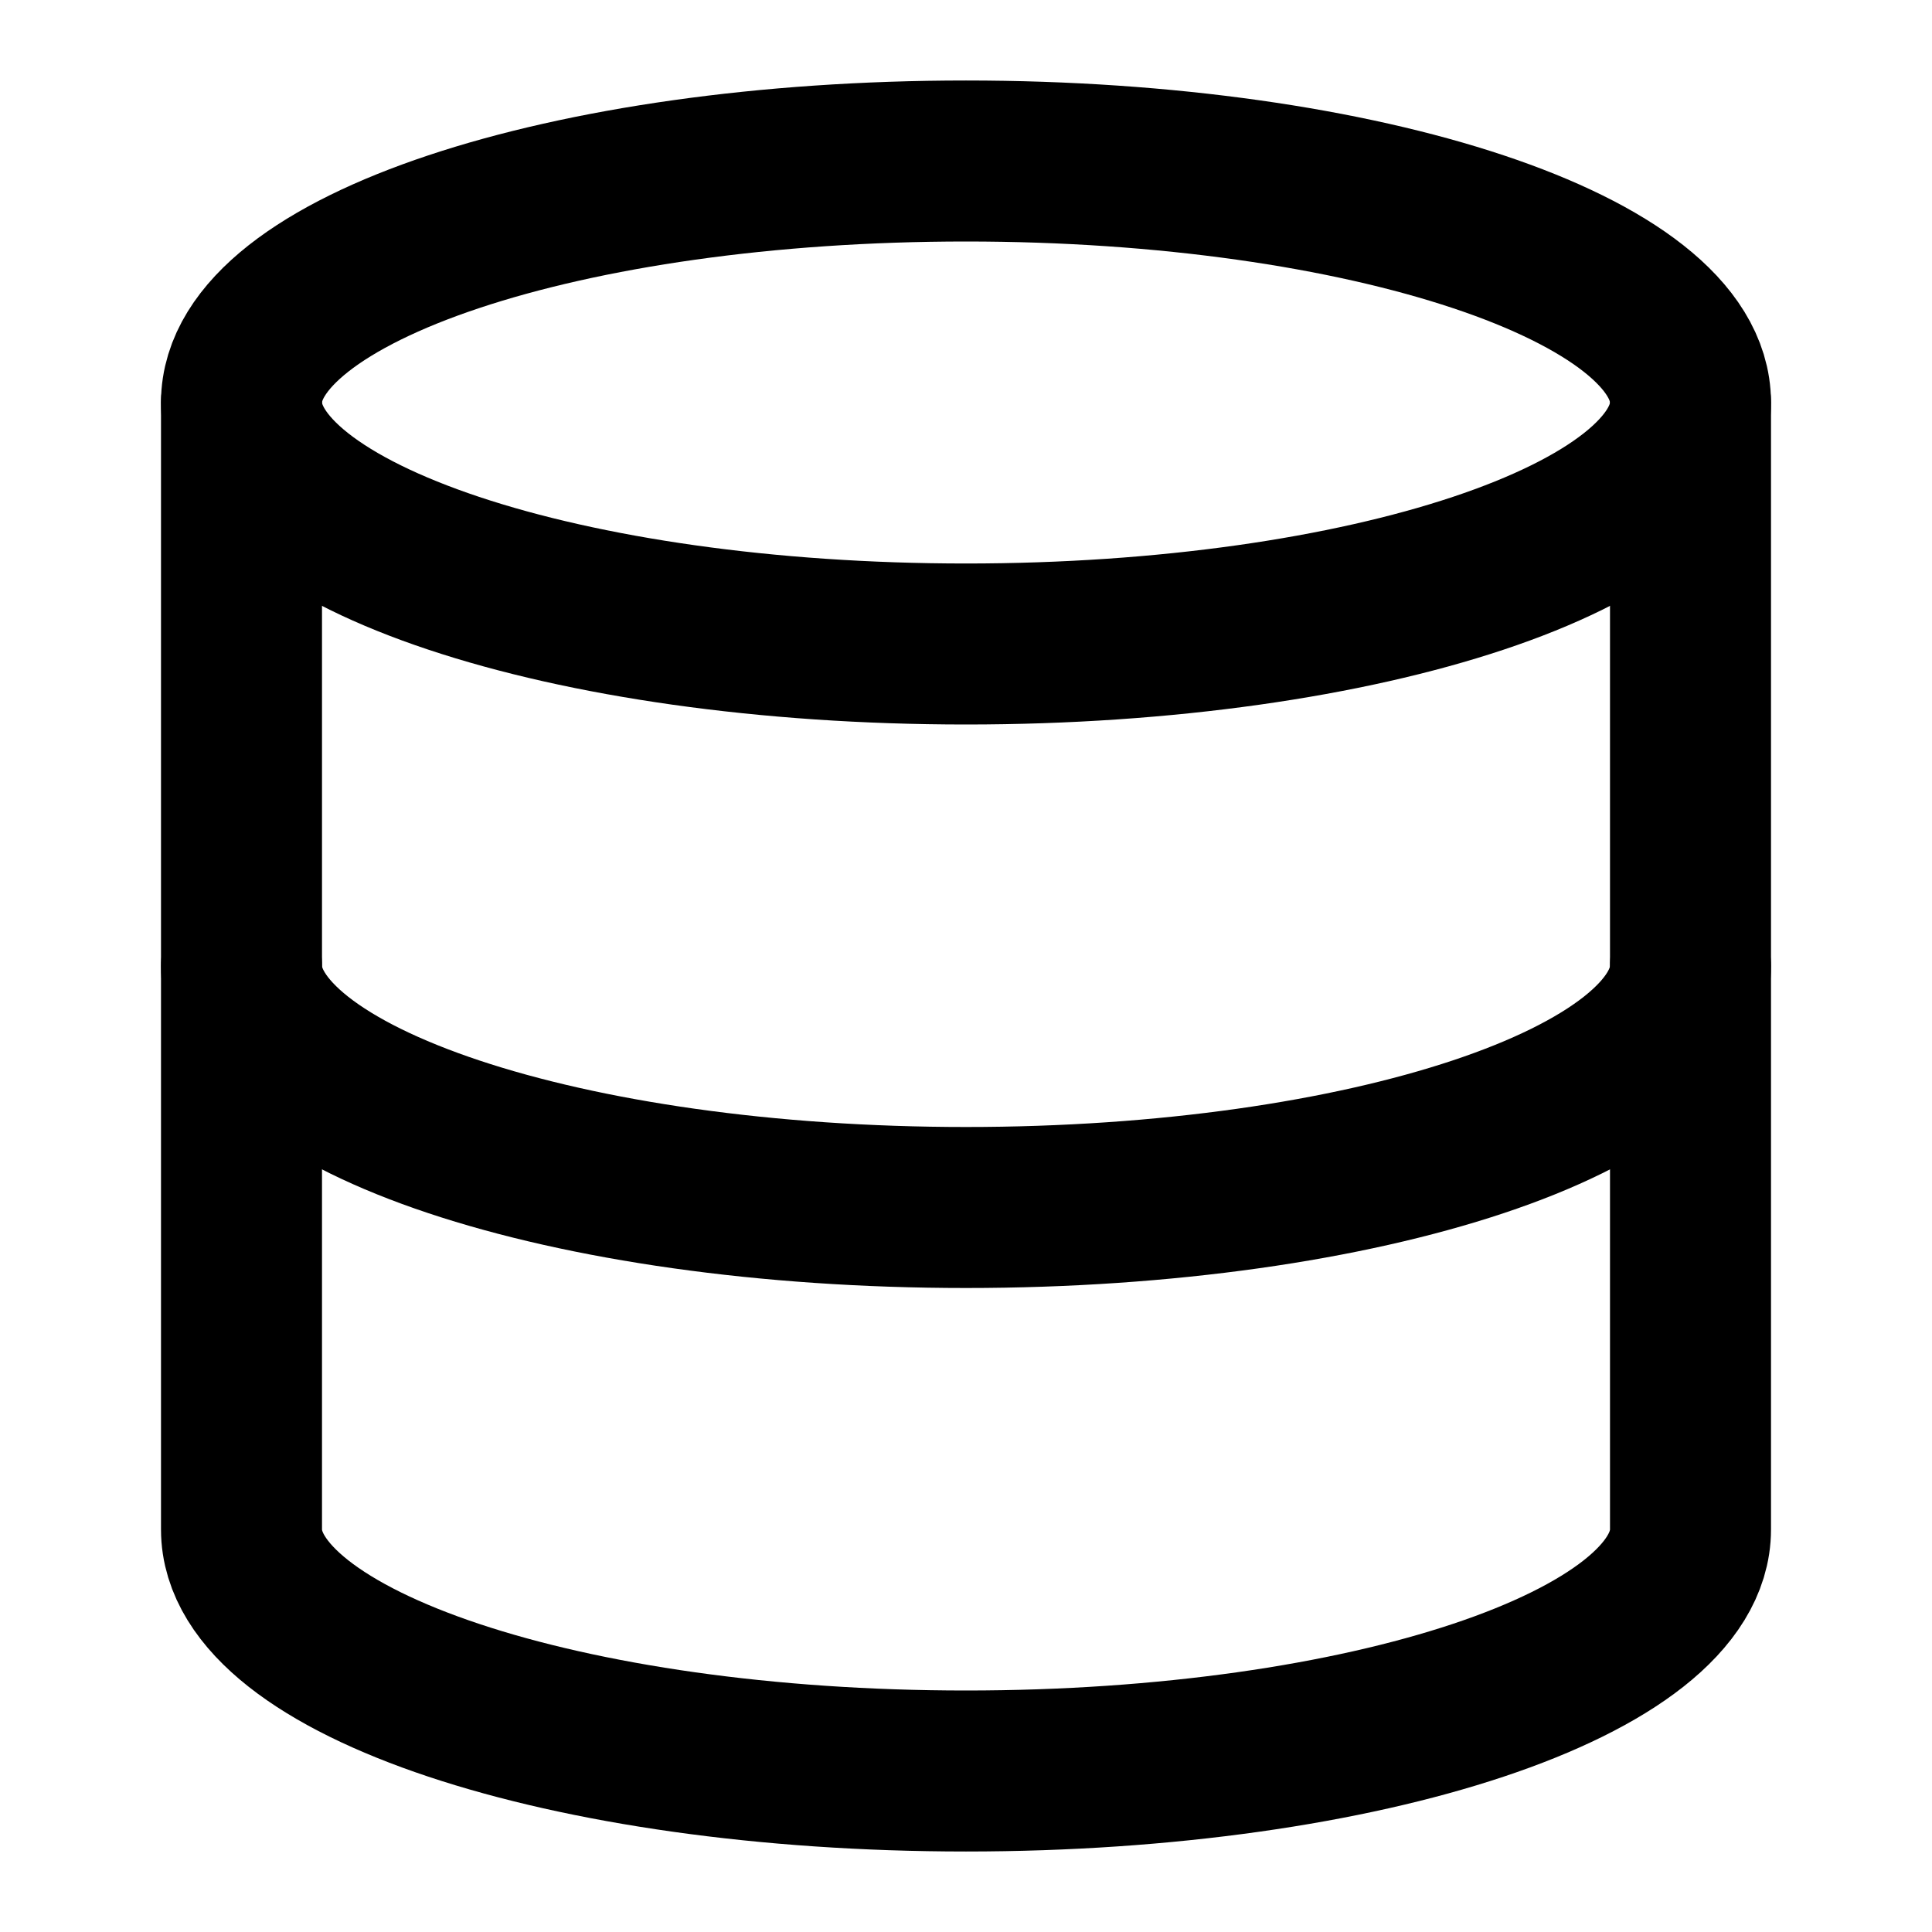
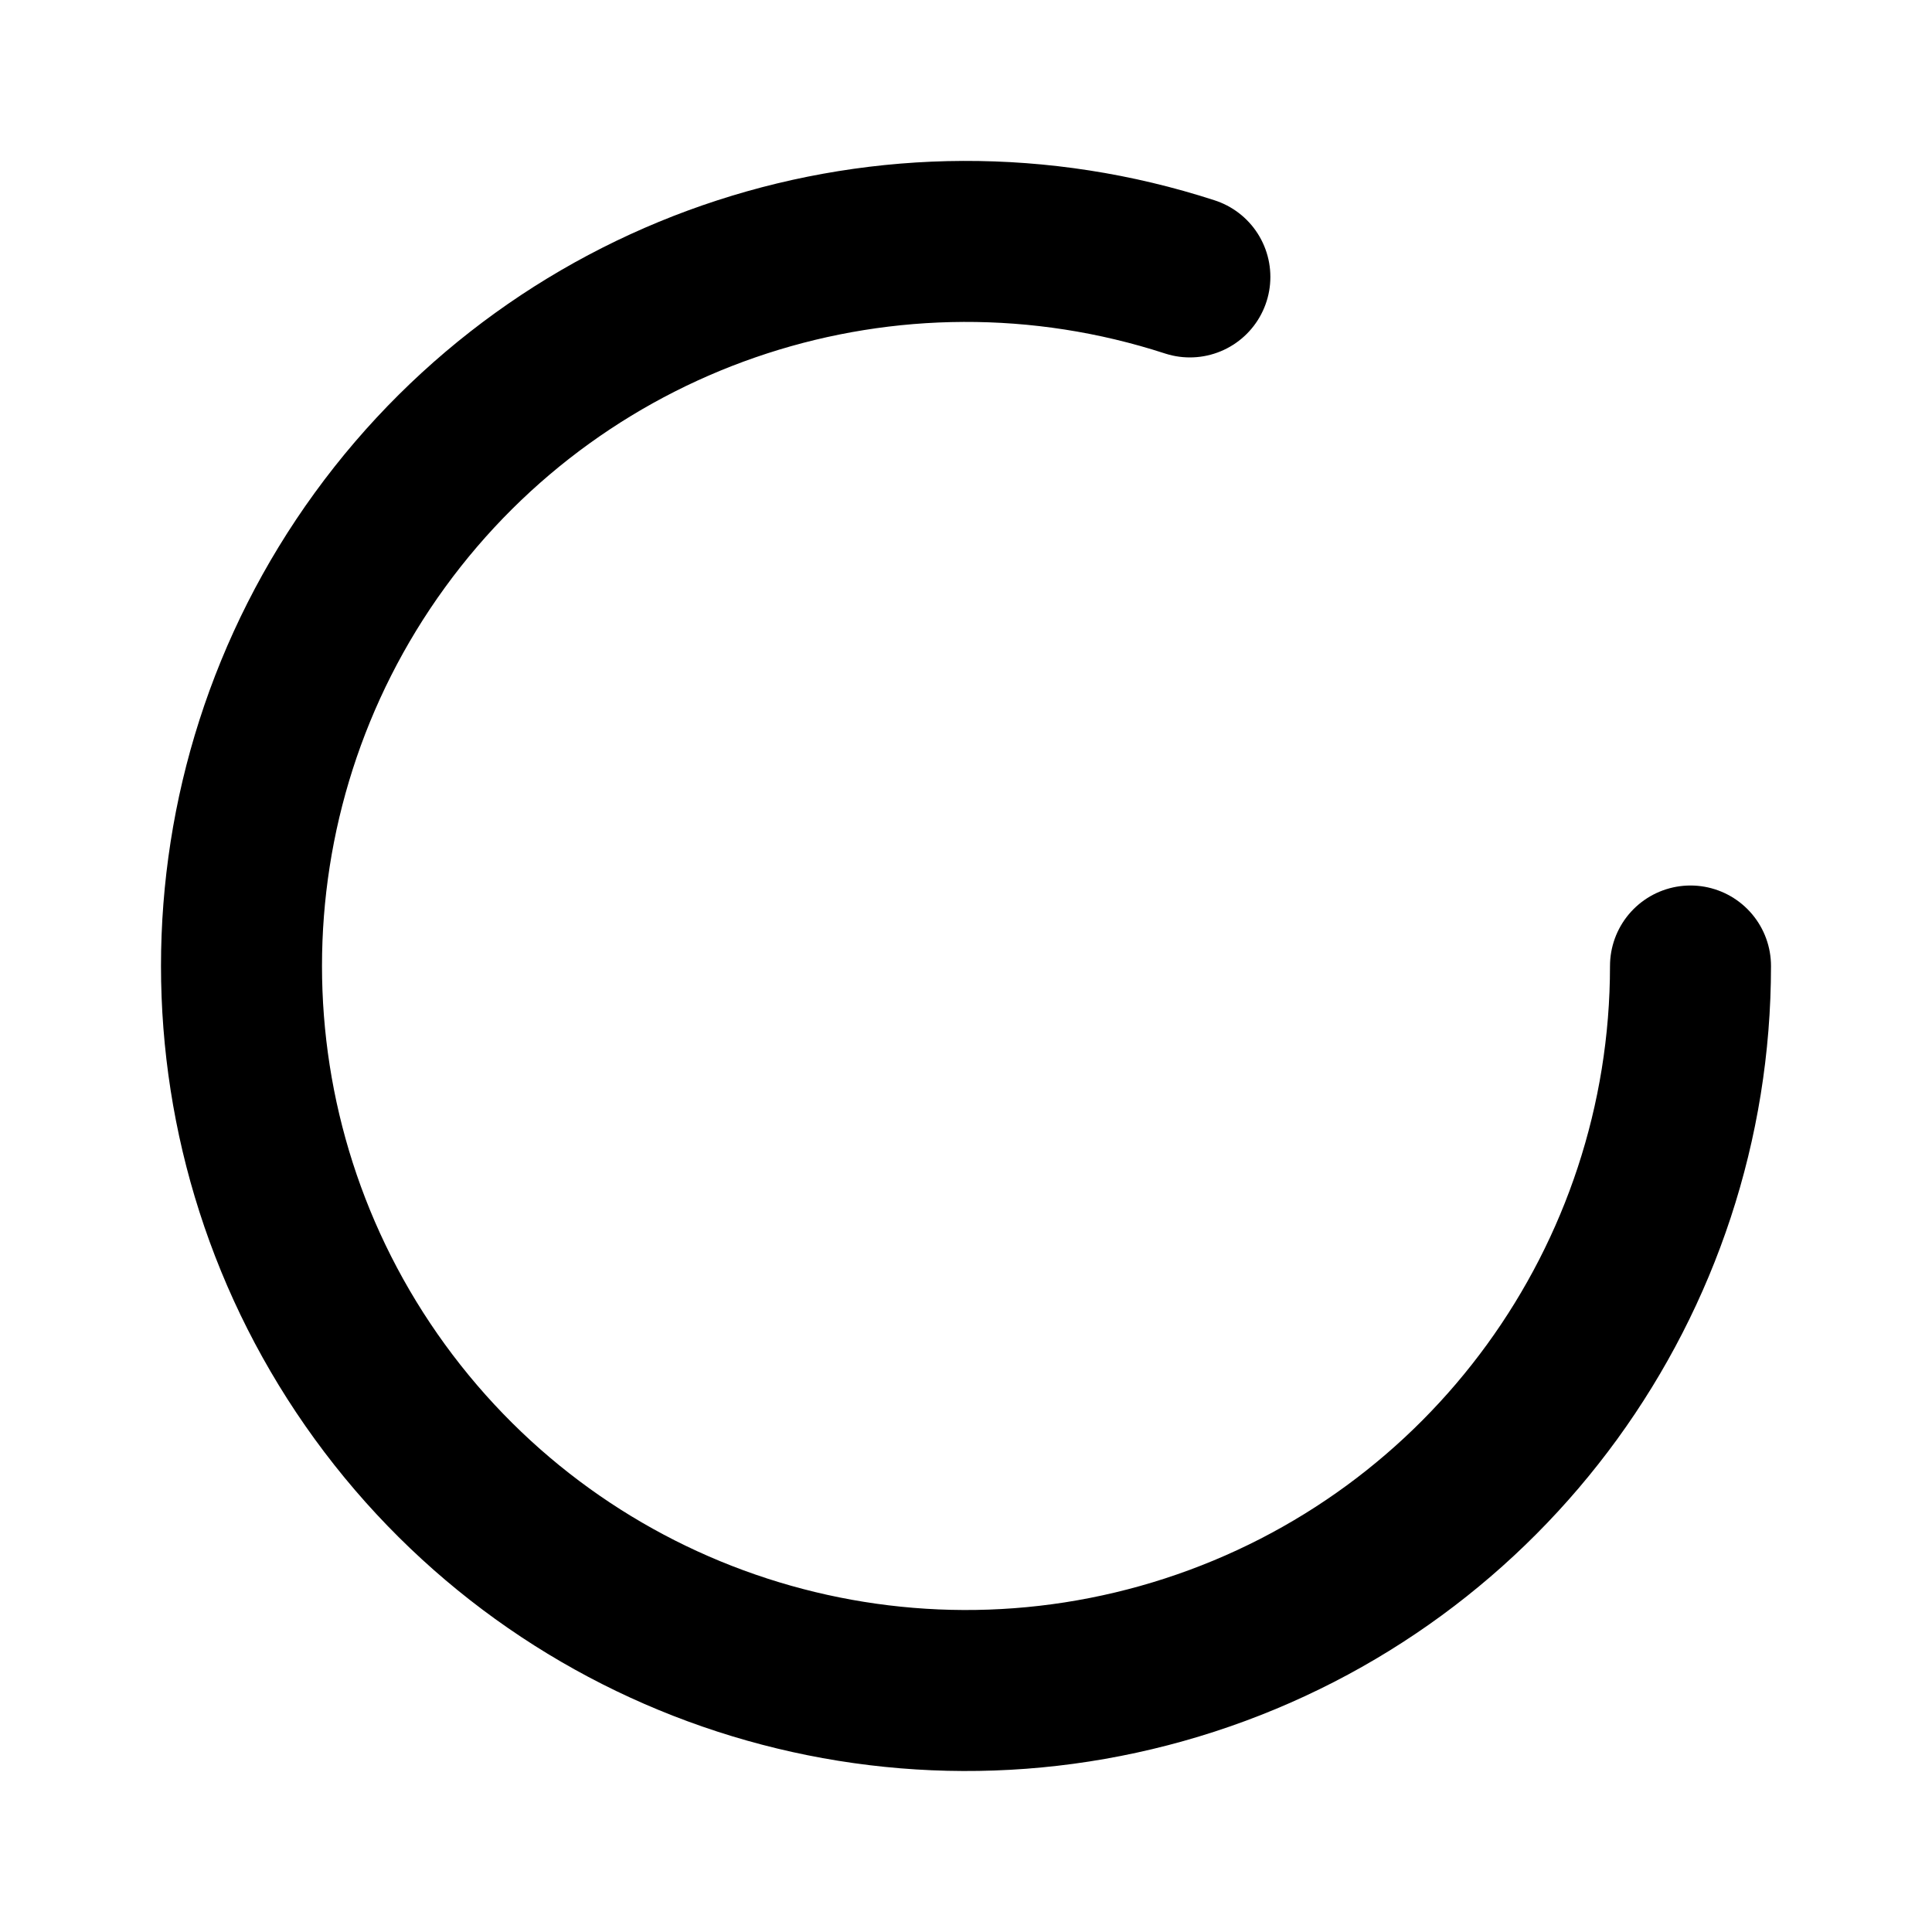
<svg xmlns="http://www.w3.org/2000/svg" width="24" height="24" viewBox="0 0 24 24">
  <g fill="none" stroke="currentColor" stroke-linecap="round" stroke-linejoin="round" stroke-width="2">
-     <ellipse cx="12" cy="5" rx="9" ry="3" />
-     <path d="M3 5v14a9 3 0 0 0 18 0V5" />
-     <path d="M3 12a9 3 0 0 0 18 0" />
+     <path d="M21 12a9 9 0 1 1-6.219-8.56" />
  </g>
</svg>
